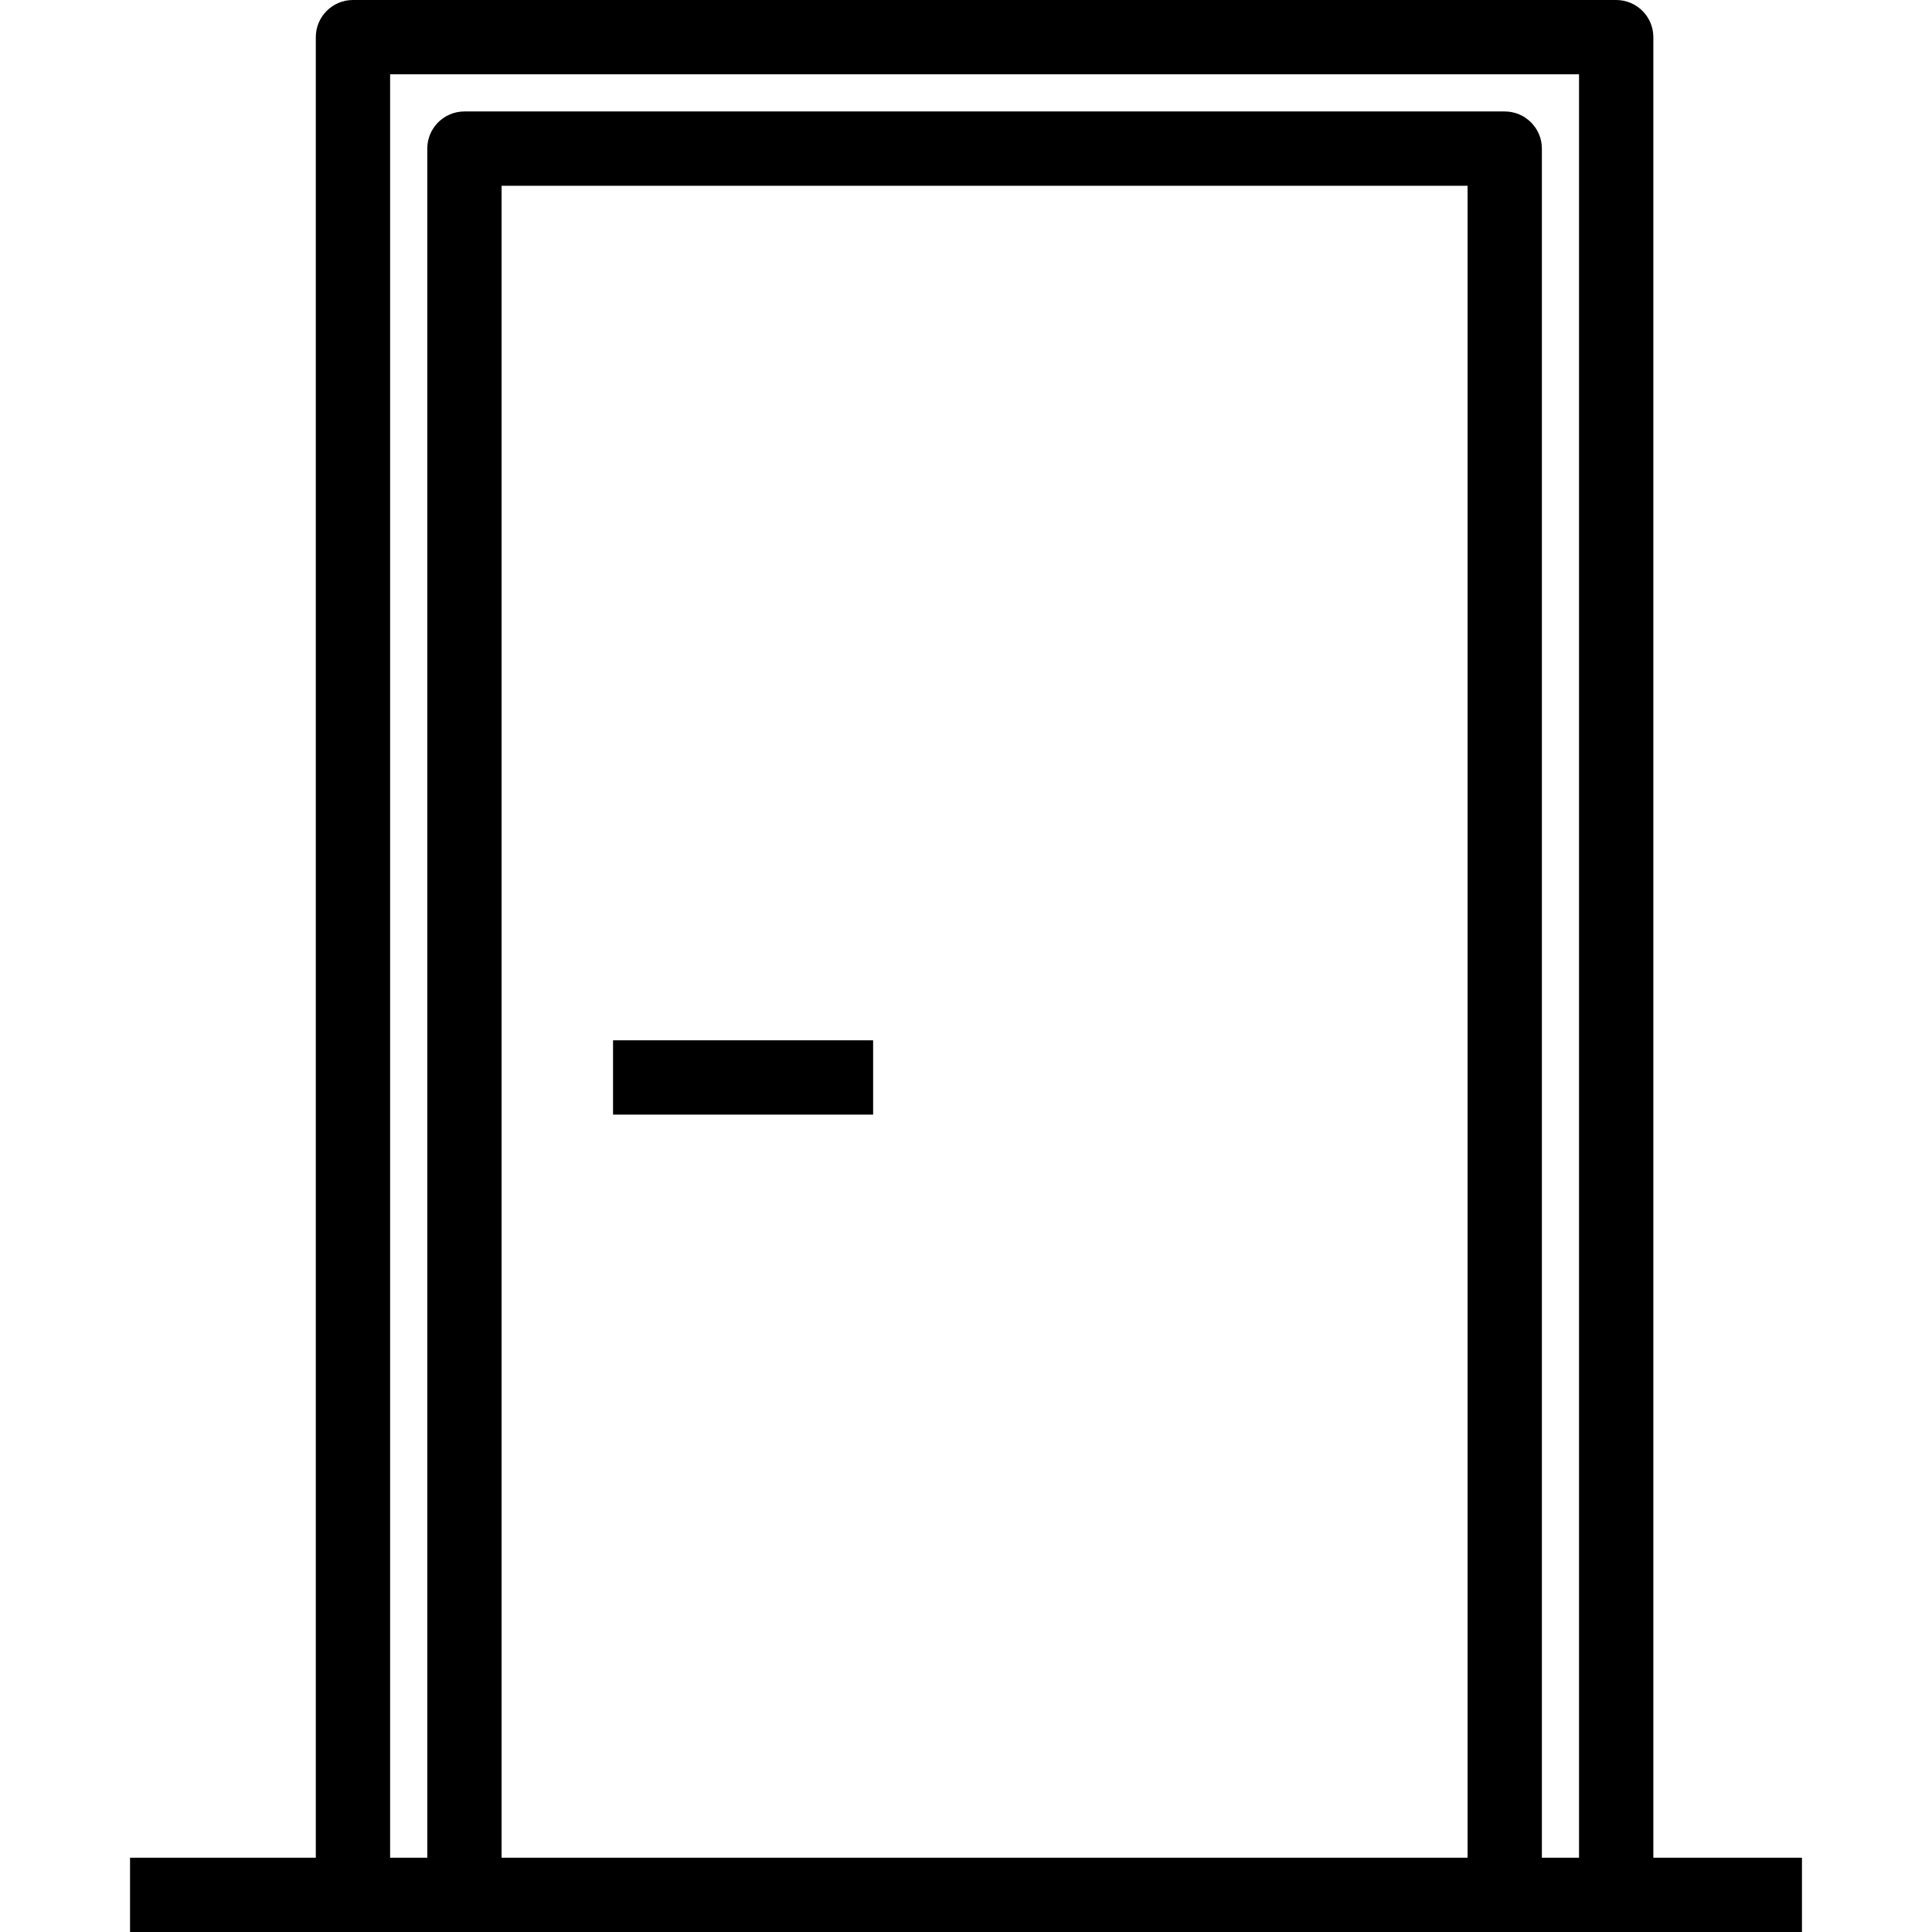
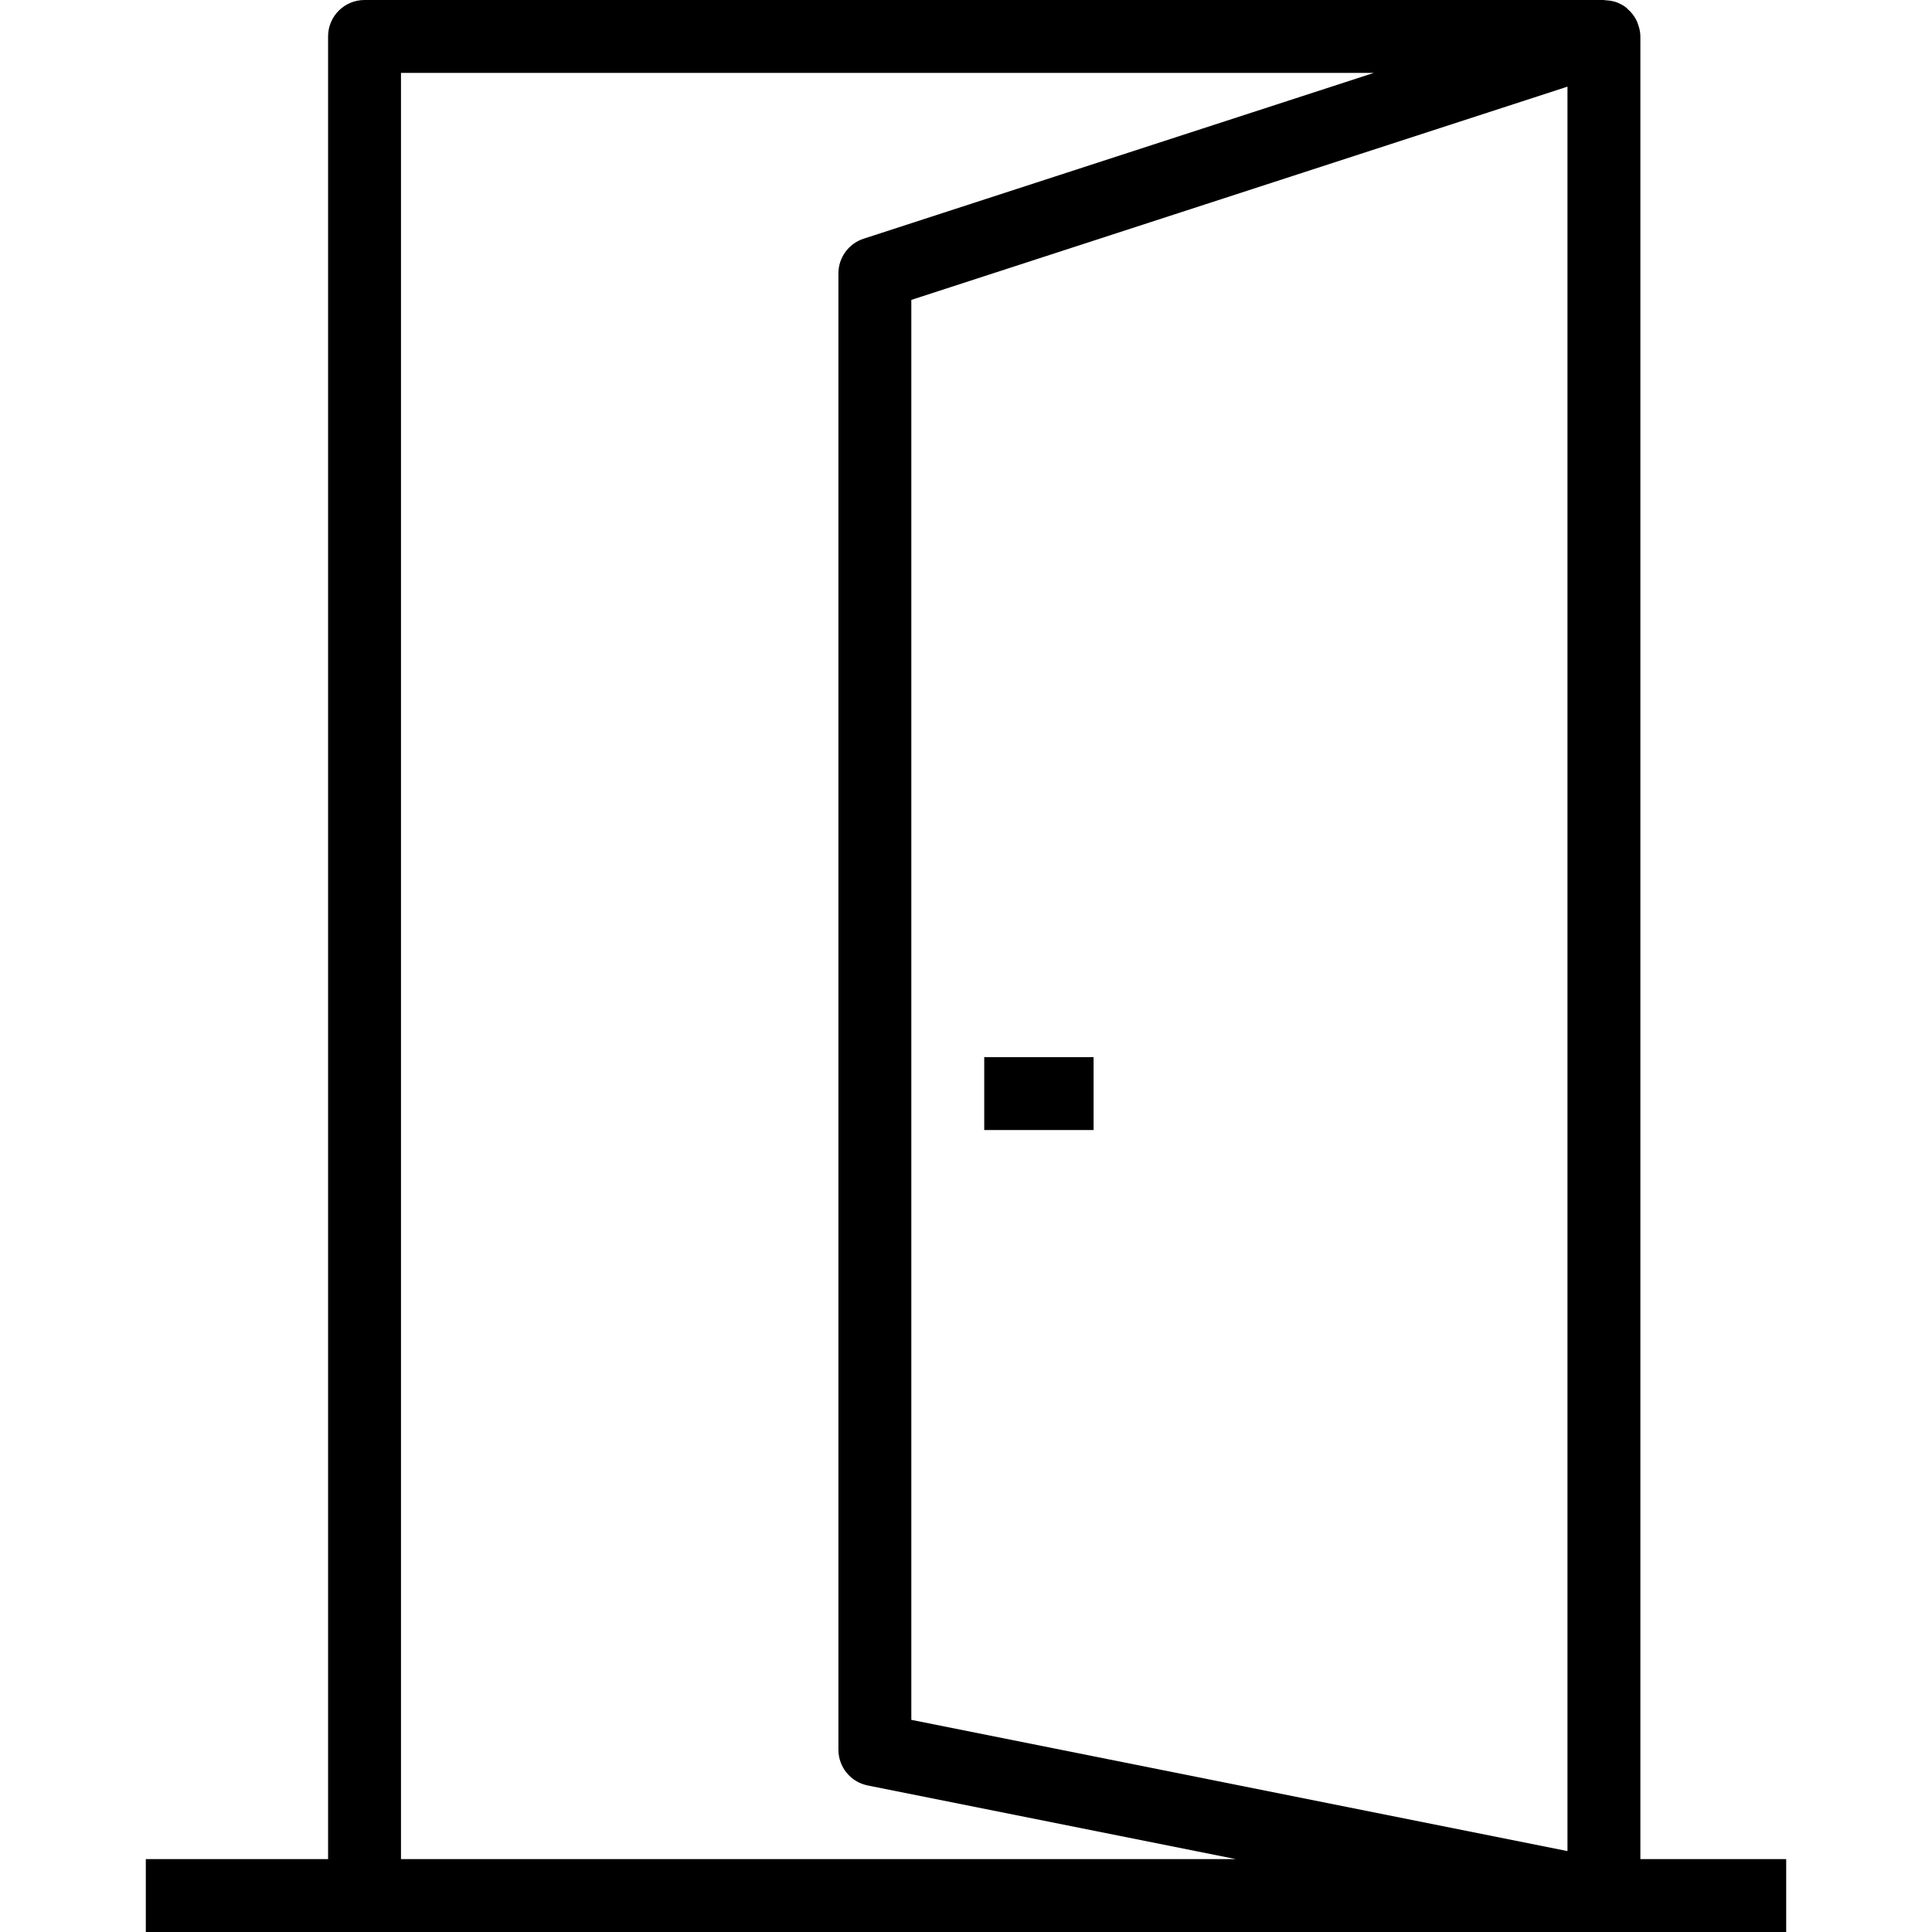
- <svg xmlns="http://www.w3.org/2000/svg" version="1.1" id="Capa_1" x="0px" y="0px" viewBox="0 0 52 52" style="enable-background:new 0 0 52 52;" xml:space="preserve">
+ <svg xmlns="http://www.w3.org/2000/svg" version="1.1" id="Capa_1" x="0px" y="0px" viewBox="0 0 53 53" style="enable-background:new 0 0 53 53;" xml:space="preserve">
  <g>
    <g>
-       <rect x="16.5" y="28" width="7" height="2" />
-       <path d="M44.5,50V1c0-0.552-0.448-1-1-1h-34c-0.552,0-1,0.448-1,1v49h-5v2h6h3h28h3h5v-2H44.5z M13.5,50V5h26v45H13.5z M41.5,50V4    c0-0.552-0.448-1-1-1h-28c-0.552,0-1,0.448-1,1v46h-1V2h32v48H41.5z" />
+       <rect x="27" y="29" width="3" height="2" />
+       <path d="M45,51V1c0-0.122-0.029-0.239-0.071-0.351c-0.008-0.02-0.013-0.04-0.022-0.06c-0.046-0.101-0.108-0.192-0.185-0.274    c-0.016-0.016-0.032-0.03-0.049-0.046c-0.029-0.026-0.054-0.056-0.085-0.079c-0.059-0.043-0.122-0.076-0.188-0.105    c-0.005-0.002-0.009-0.006-0.014-0.008c-0.111-0.046-0.229-0.066-0.349-0.07C44.024,0.007,44.013,0,44,0H10C9.447,0,9,0.448,9,1    v50H4v2h6h34h5v-2H45z M25,47.18V8.227l18-5.85V50.78L25,47.18z M11,2h26.687L23.69,6.549C23.279,6.683,23,7.067,23,7.5V48    c0,0.477,0.337,0.887,0.804,0.98L33.901,51H11V2z" />
    </g>
  </g>
  <g>
</g>
  <g>
</g>
  <g>
</g>
  <g>
</g>
  <g>
</g>
  <g>
</g>
  <g>
</g>
  <g>
</g>
  <g>
</g>
  <g>
</g>
  <g>
</g>
  <g>
</g>
  <g>
</g>
  <g>
</g>
  <g>
</g>
</svg>
